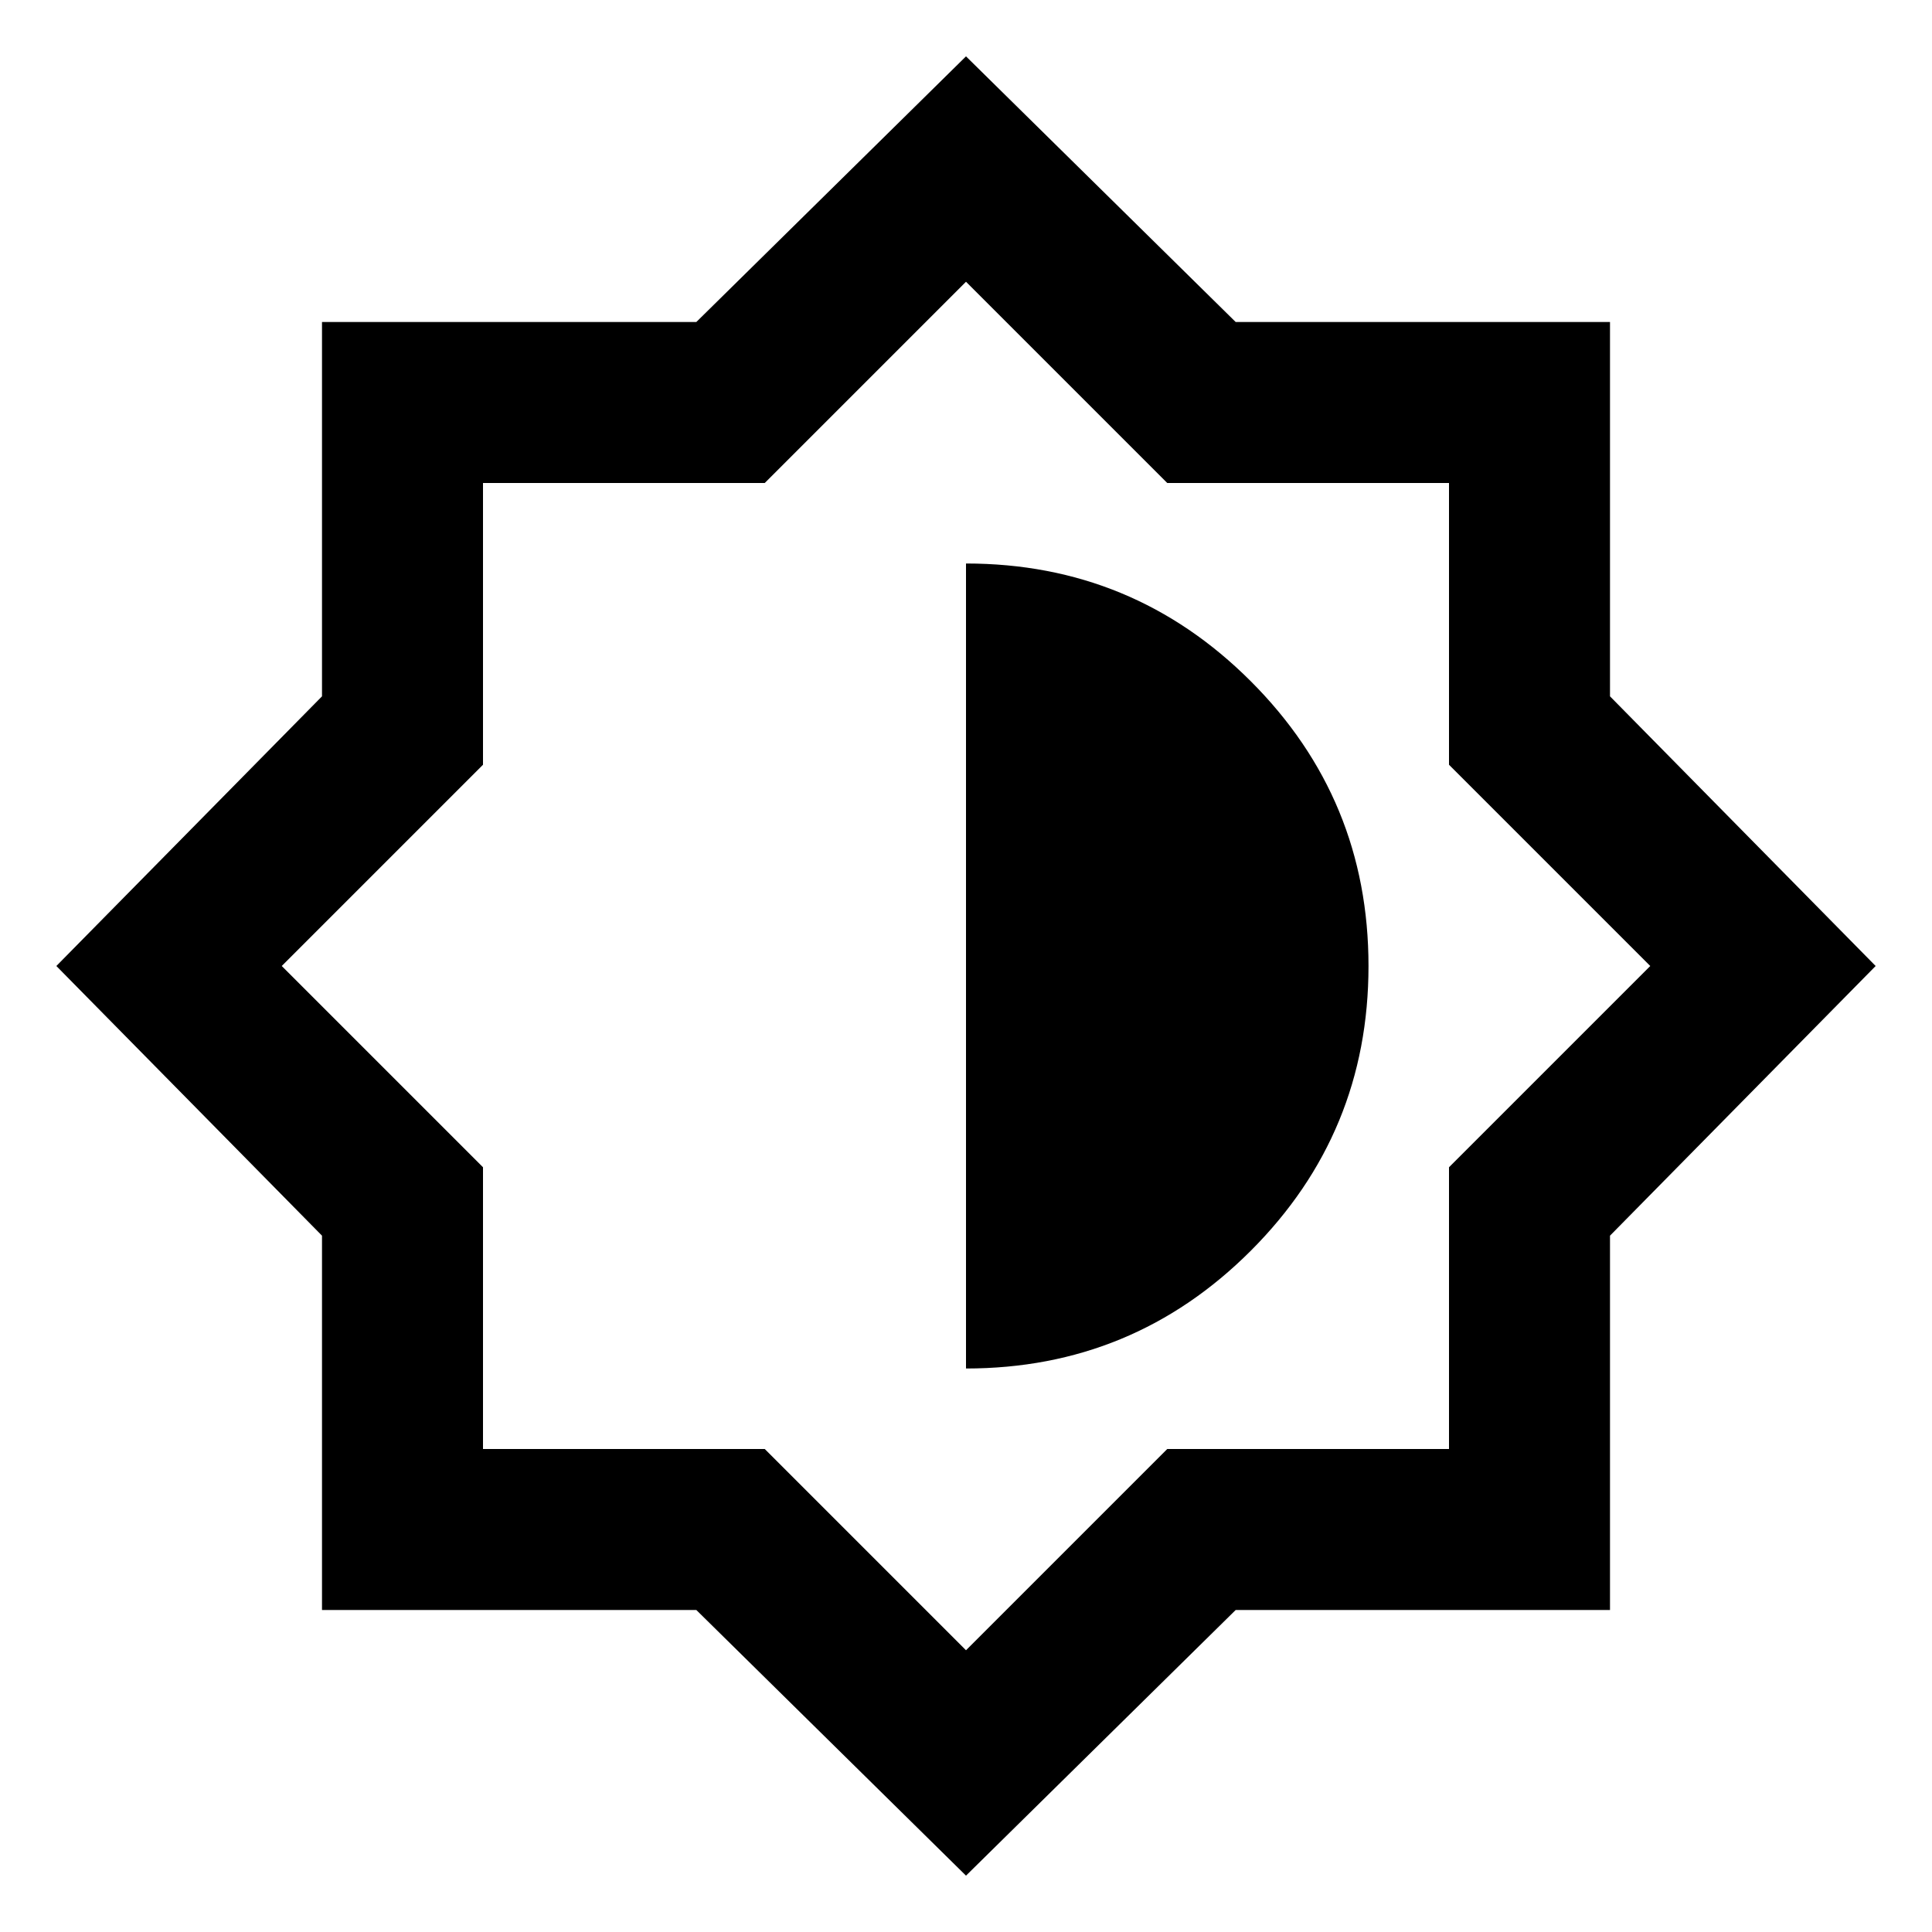
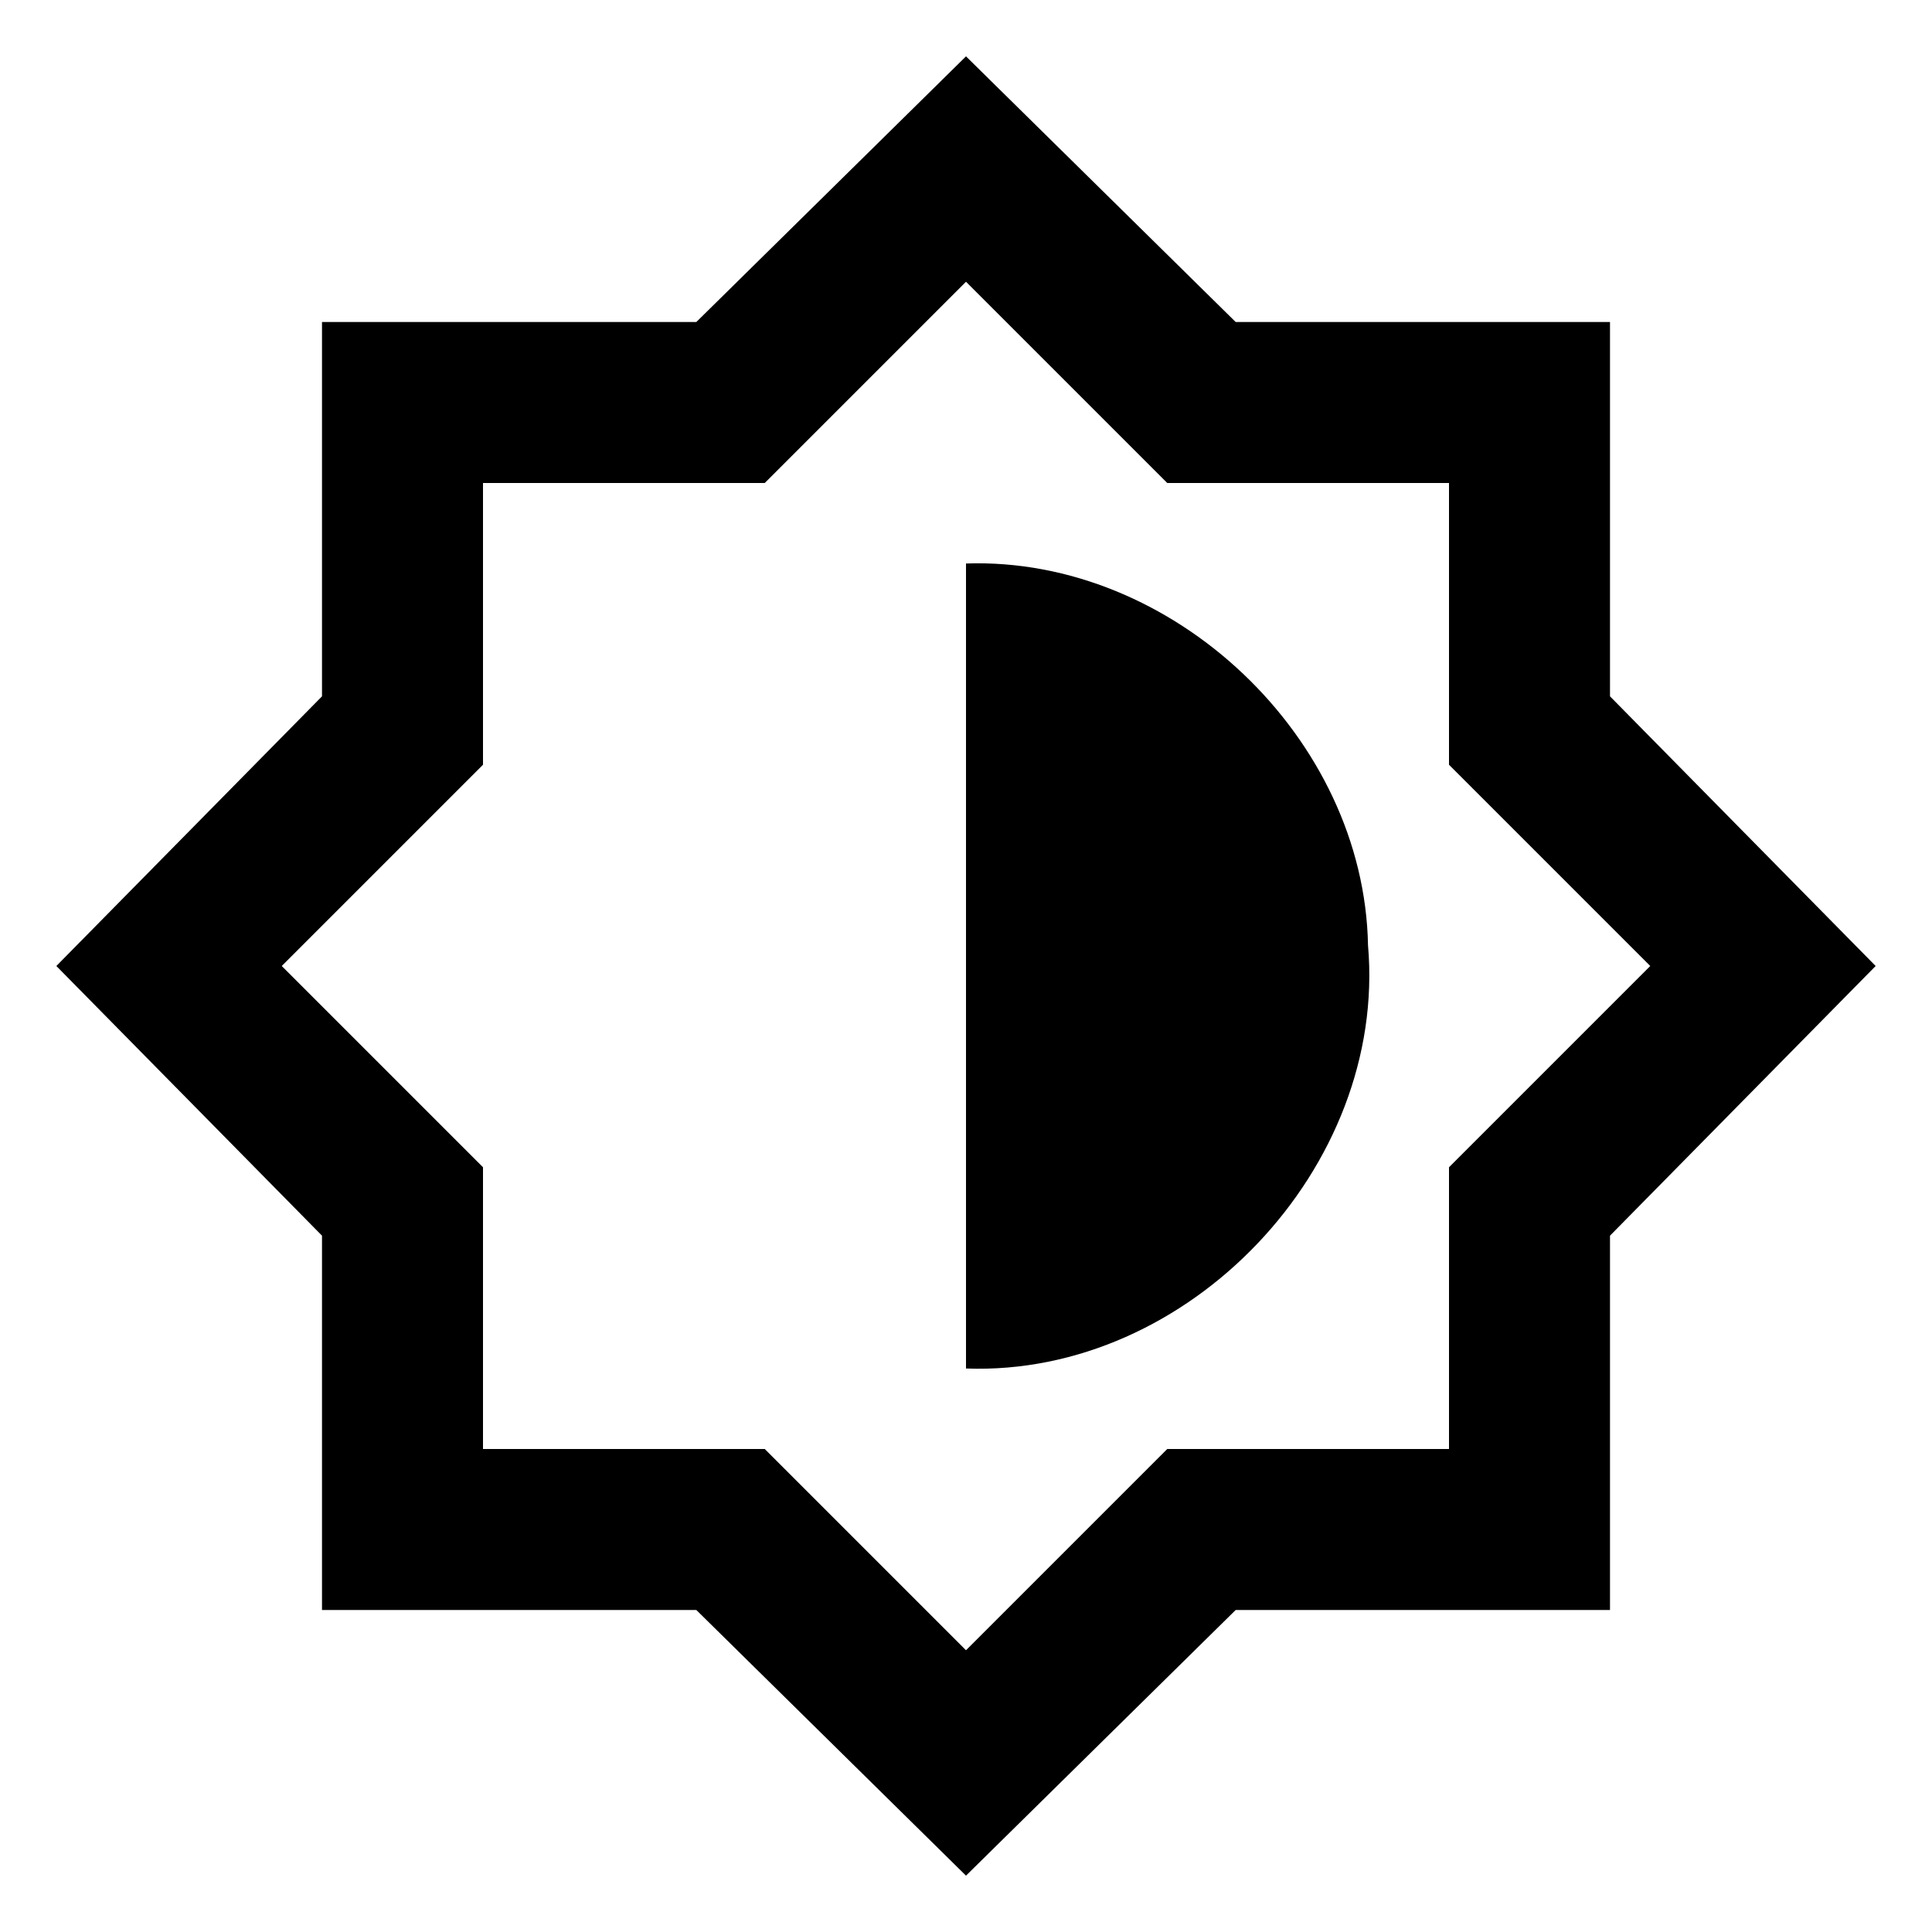
- <svg xmlns="http://www.w3.org/2000/svg" height="24" viewBox="0 -960 960 960" width="24">
-   <path d="M480-28 346-160H160v-186L28-480l132-134v-186h186l134-132 134 132h186v186l132 134-132 134v186H614L480-28Zm0-252q83 0 141.5-58.5T680-480q0-83-58.5-141.5T480-680v400Zm0 140 100-100h140v-140l100-100-100-100v-140H580L480-820 380-720H240v140L140-480l100 100v140h140l100 100Zm0-340Z" fill="currentColor" />
+ <svg xmlns="http://www.w3.org/2000/svg" height="24" viewBox="0 0 24 24" width="24" version="1.1" id="svg1">
+   <defs id="defs1" />
+   <path d="M 12,23.3 C 10.883,22.2 9.767,21.1 8.65,20 7.1,20 5.55,20 4,20 4,18.45 4,16.9 4,15.35 2.9,14.233 1.8,13.117 0.7,12 1.8,10.883 2.9,9.767 4,8.65 4,7.1 4,5.55 4,4 5.55,4 7.1,4 8.65,4 9.767,2.9 10.883,1.8 12,0.7 c 1.117,1.1 2.233,2.2 3.35,3.3 1.55,0 3.1,0 4.65,0 0,1.55 0,3.1 0,4.65 1.1,1.117 2.2,2.233 3.3,3.35 -1.1,1.117 -2.2,2.233 -3.3,3.35 0,1.55 0,3.1 0,4.65 -1.55,0 -3.1,0 -4.65,0 -1.117,1.1 -2.233,2.2 -3.35,3.3 z M 12,17 c 2.768,0.102 5.234,-2.5 4.994,-5.257 C 16.947,9.167 14.576,6.913 12,7 c 0,3.333 0,6.667 0,10 z m 0,3.5 c 0.833,-0.833 1.667,-1.667 2.5,-2.5 1.167,0 2.333,0 3.5,0 0,-1.167 0,-2.333 0,-3.5 0.833,-0.833 1.667,-1.667 2.5,-2.5 C 19.667,11.167 18.833,10.333 18,9.5 18,8.333 18,7.167 18,6 16.833,6 15.667,6 14.5,6 13.667,5.167 12.833,4.333 12,3.5 11.167,4.333 10.333,5.167 9.5,6 8.333,6 7.167,6 6,6 6,7.167 6,8.333 6,9.5 5.167,10.333 4.333,11.167 3.5,12 c 0.833,0.833 1.667,1.667 2.5,2.5 0,1.167 0,2.333 0,3.5 1.167,0 2.333,0 3.5,0 0.833,0.833 1.667,1.667 2.5,2.5 z" fill="currentColor" id="path1" style="stroke-width:0.025" />
</svg>
